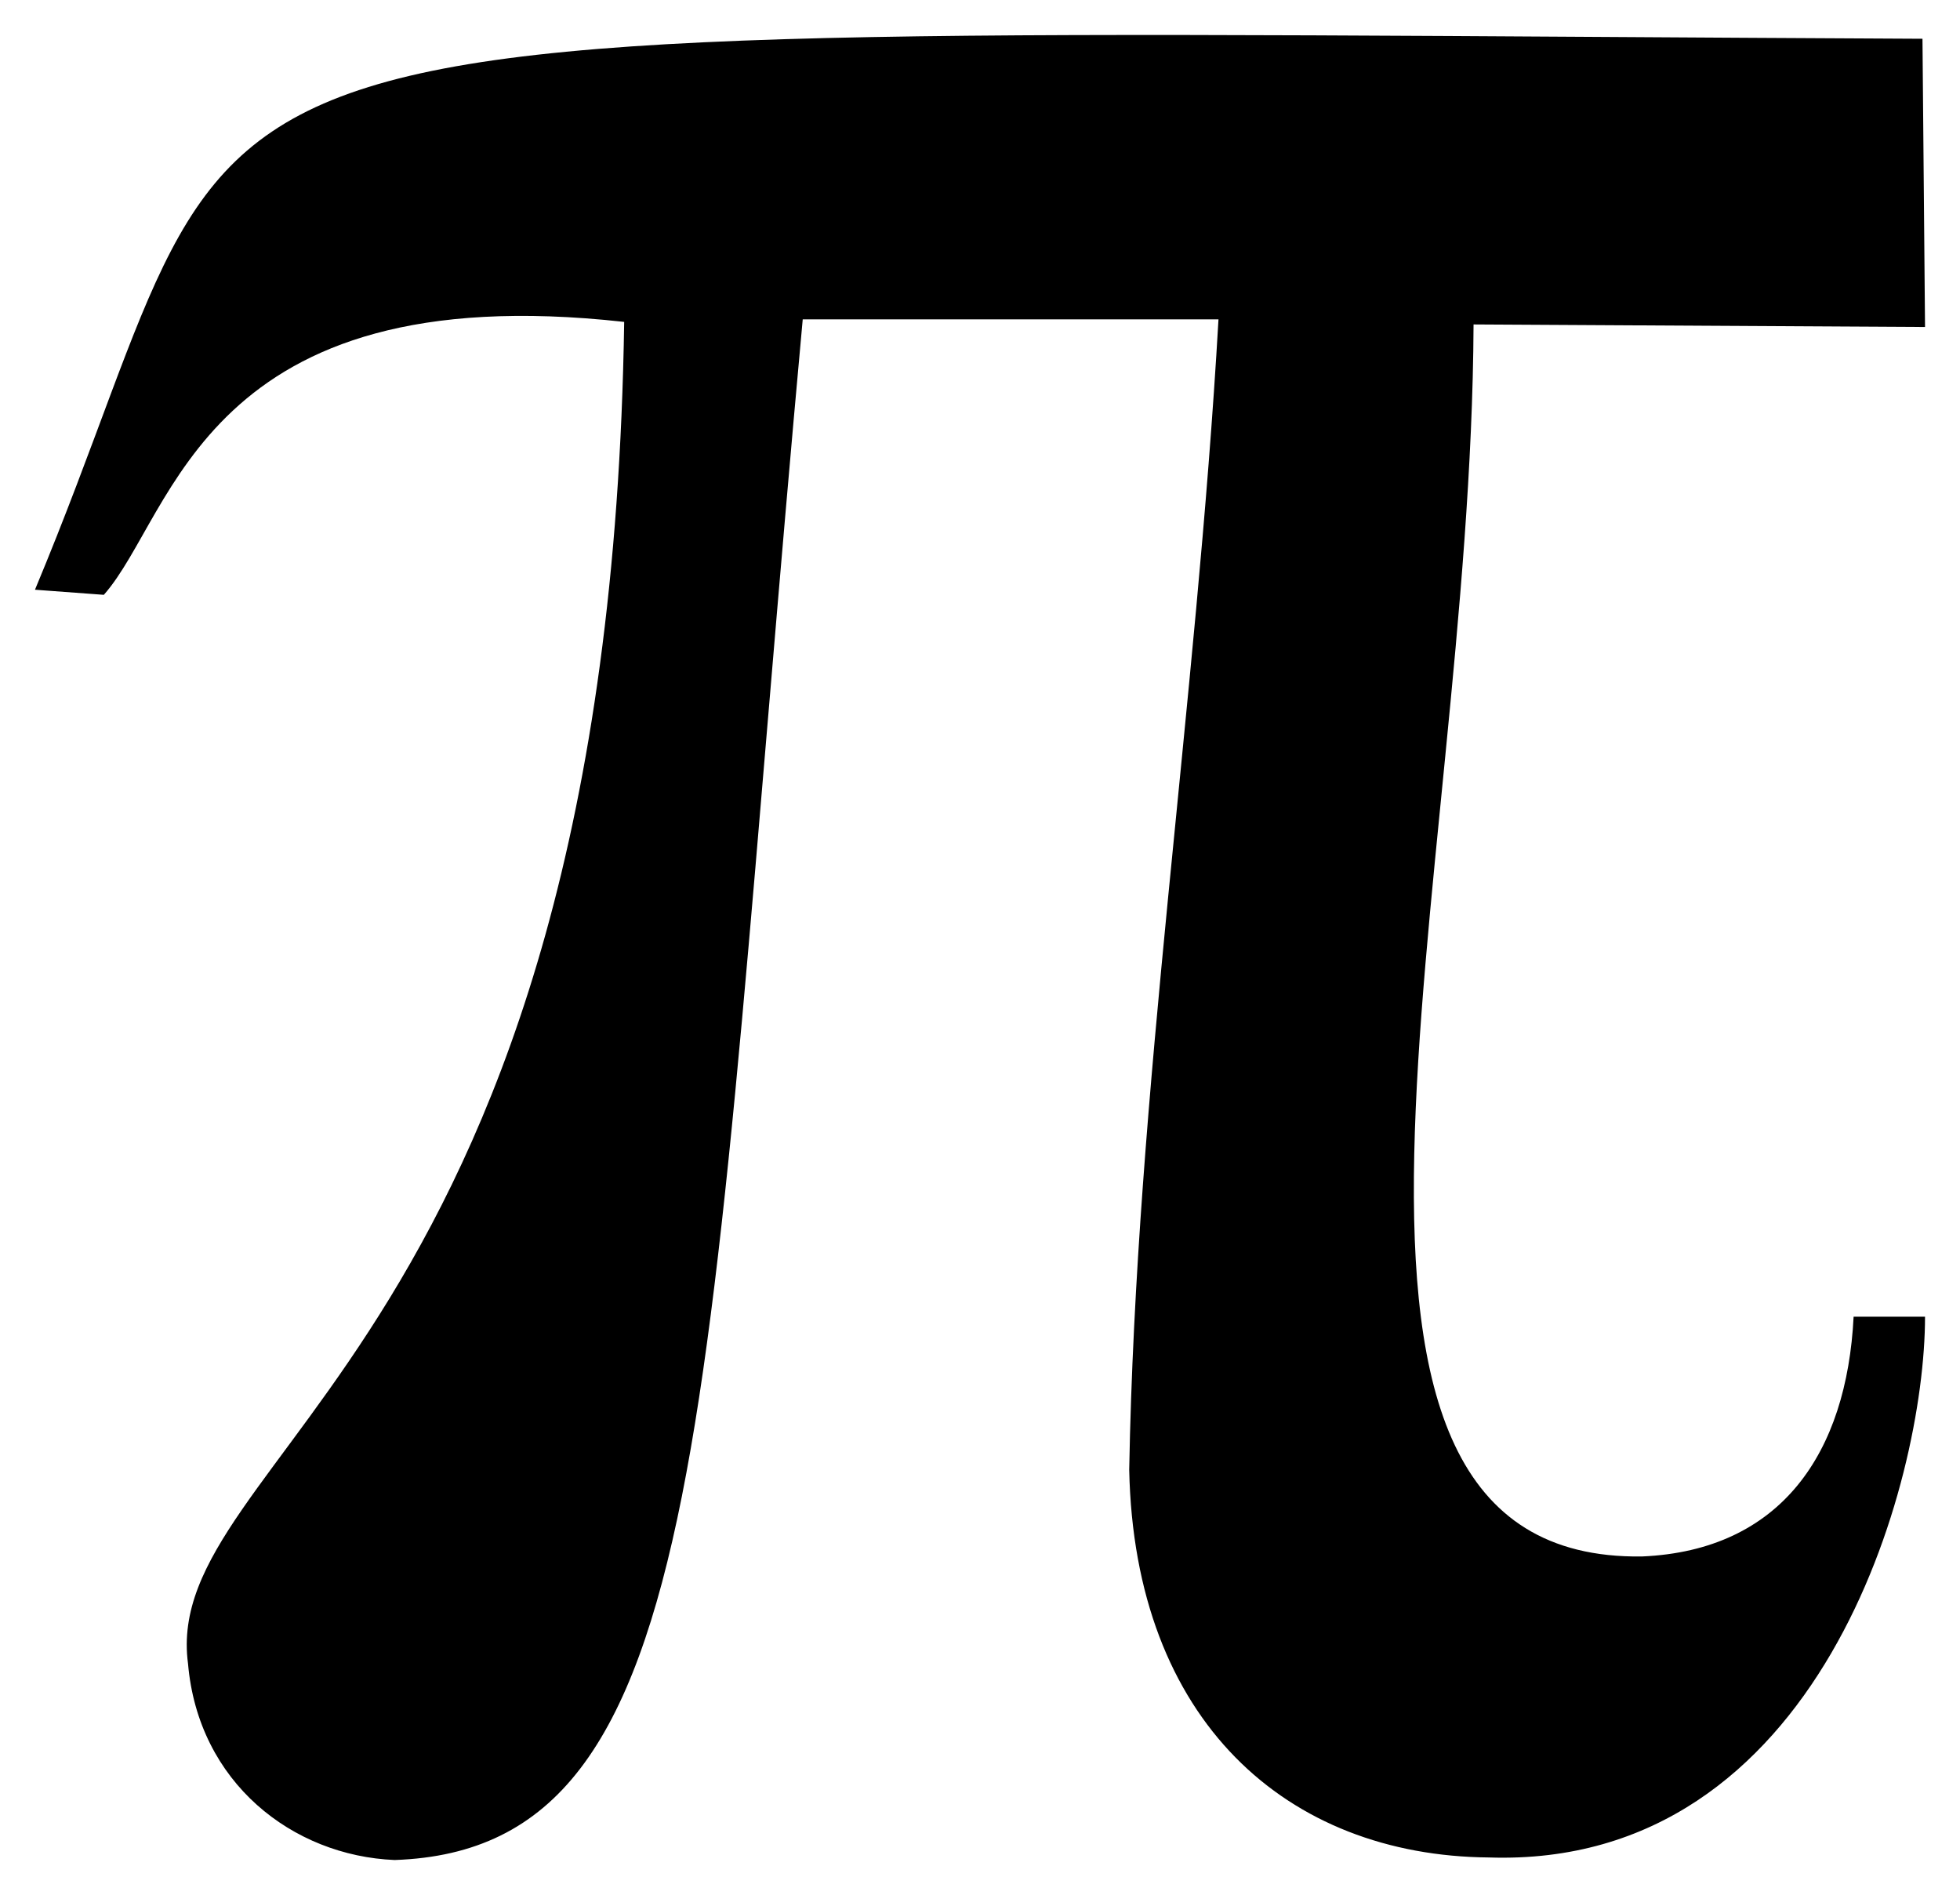
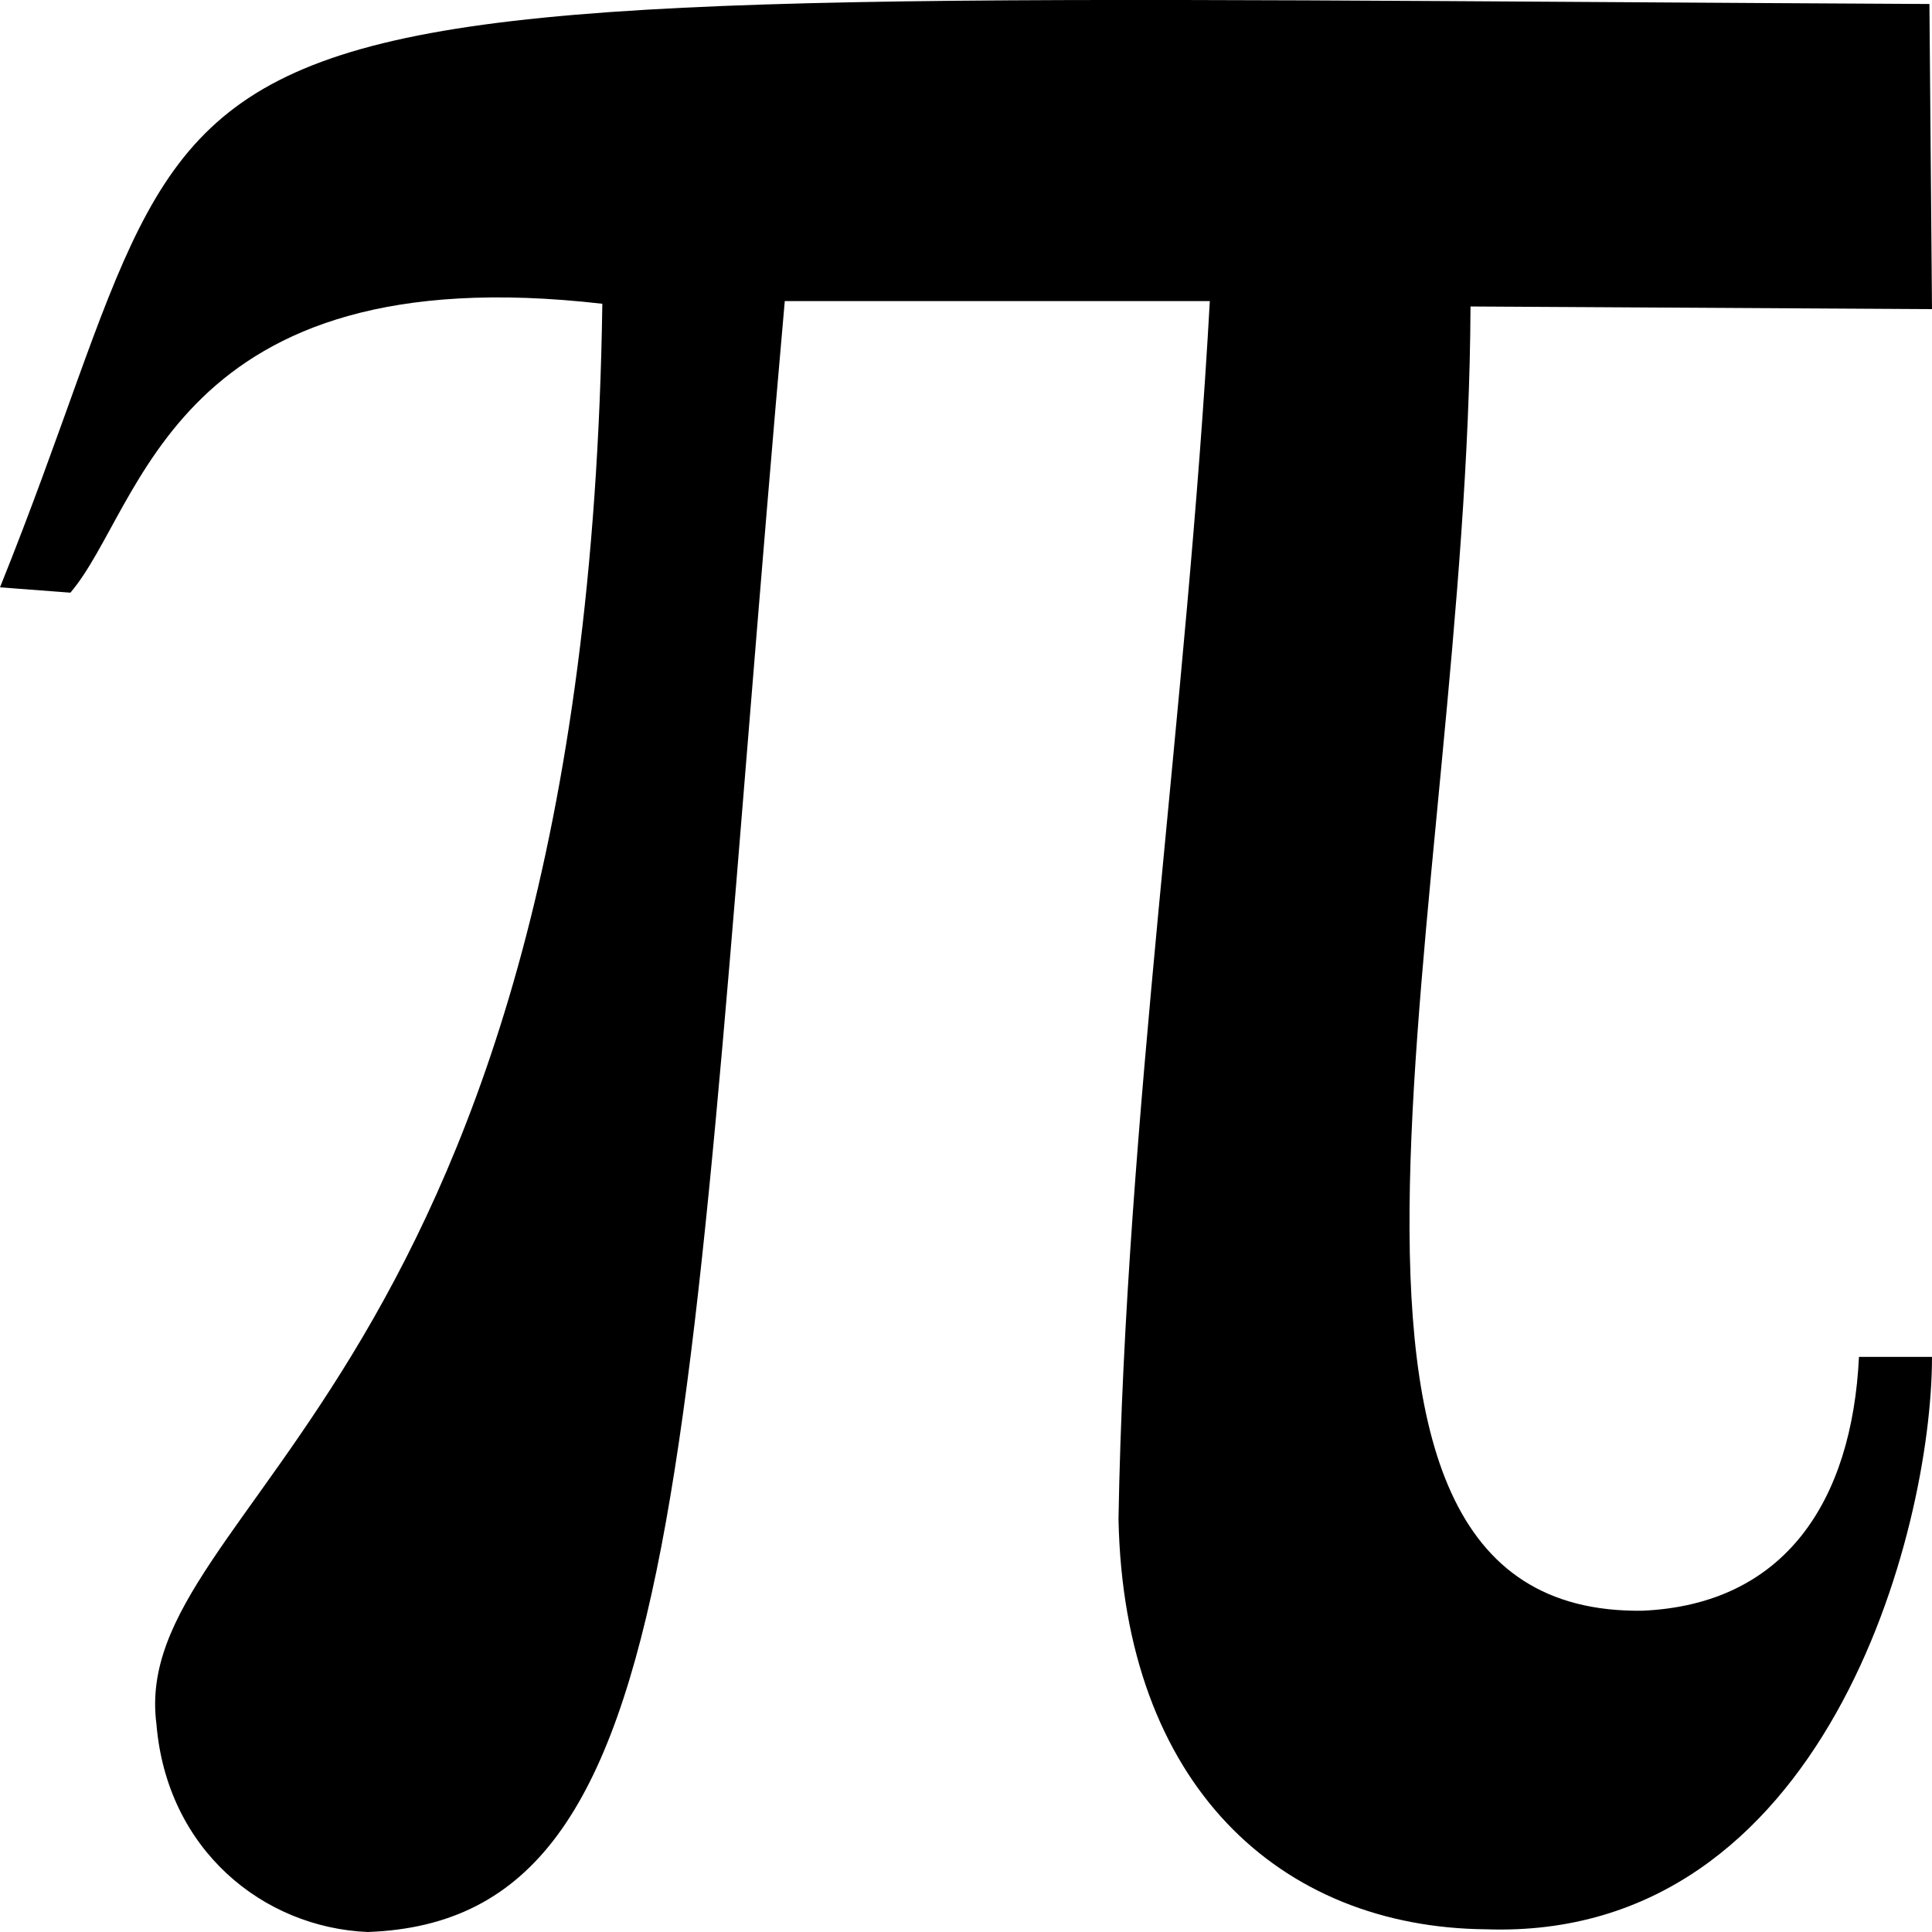
- <svg xmlns="http://www.w3.org/2000/svg" height="568.88" width="588.42">
-   <path d="M10.5 177.038l20.675 1.532c21.44-24.249 29.864-95.974 156.213-81.935-4.595 307.32-139.367 339.737-130.943 402.784 3.063 35.735 31.395 57.687 62.025 58.963 96.74-3.318 92.4-133.751 122.52-462.513h124.818c-6.637 115.883-24.76 231.767-26.802 345.353 1.532 75.554 47.477 115.884 107.971 116.394 99.548 3.318 130.943-112.82 130.943-162.339h-21.44c-2.043 40.84-21.697 70.194-63.558 71.98-114.097 1.532-51.305-200.626-50.54-369.857l135.538.766-.765-86.53C13.807 8.908 85.312-2.137 10.5 177.038z" />
+ <svg xmlns="http://www.w3.org/2000/svg" height="30" width="30">
+   <path d="M0 9.12l1.093.083c1.134-1.328 1.579-5.255 8.26-4.486-.244 16.827-7.37 18.602-6.924 22.054.162 1.957 1.66 3.16 3.28 3.229 5.114-.182 4.885-7.324 6.477-25.325h6.6c-.351 6.345-1.31 12.69-1.418 18.91.081 4.137 2.51 6.345 5.709 6.373C28.34 30.14 30 23.781 30 21.07h-1.134c-.108 2.236-1.147 3.844-3.36 3.941-6.032.084-2.712-10.985-2.672-20.252L30 4.8 29.96.062C.175-.088 3.955-.692 0 9.12z" />
</svg>
